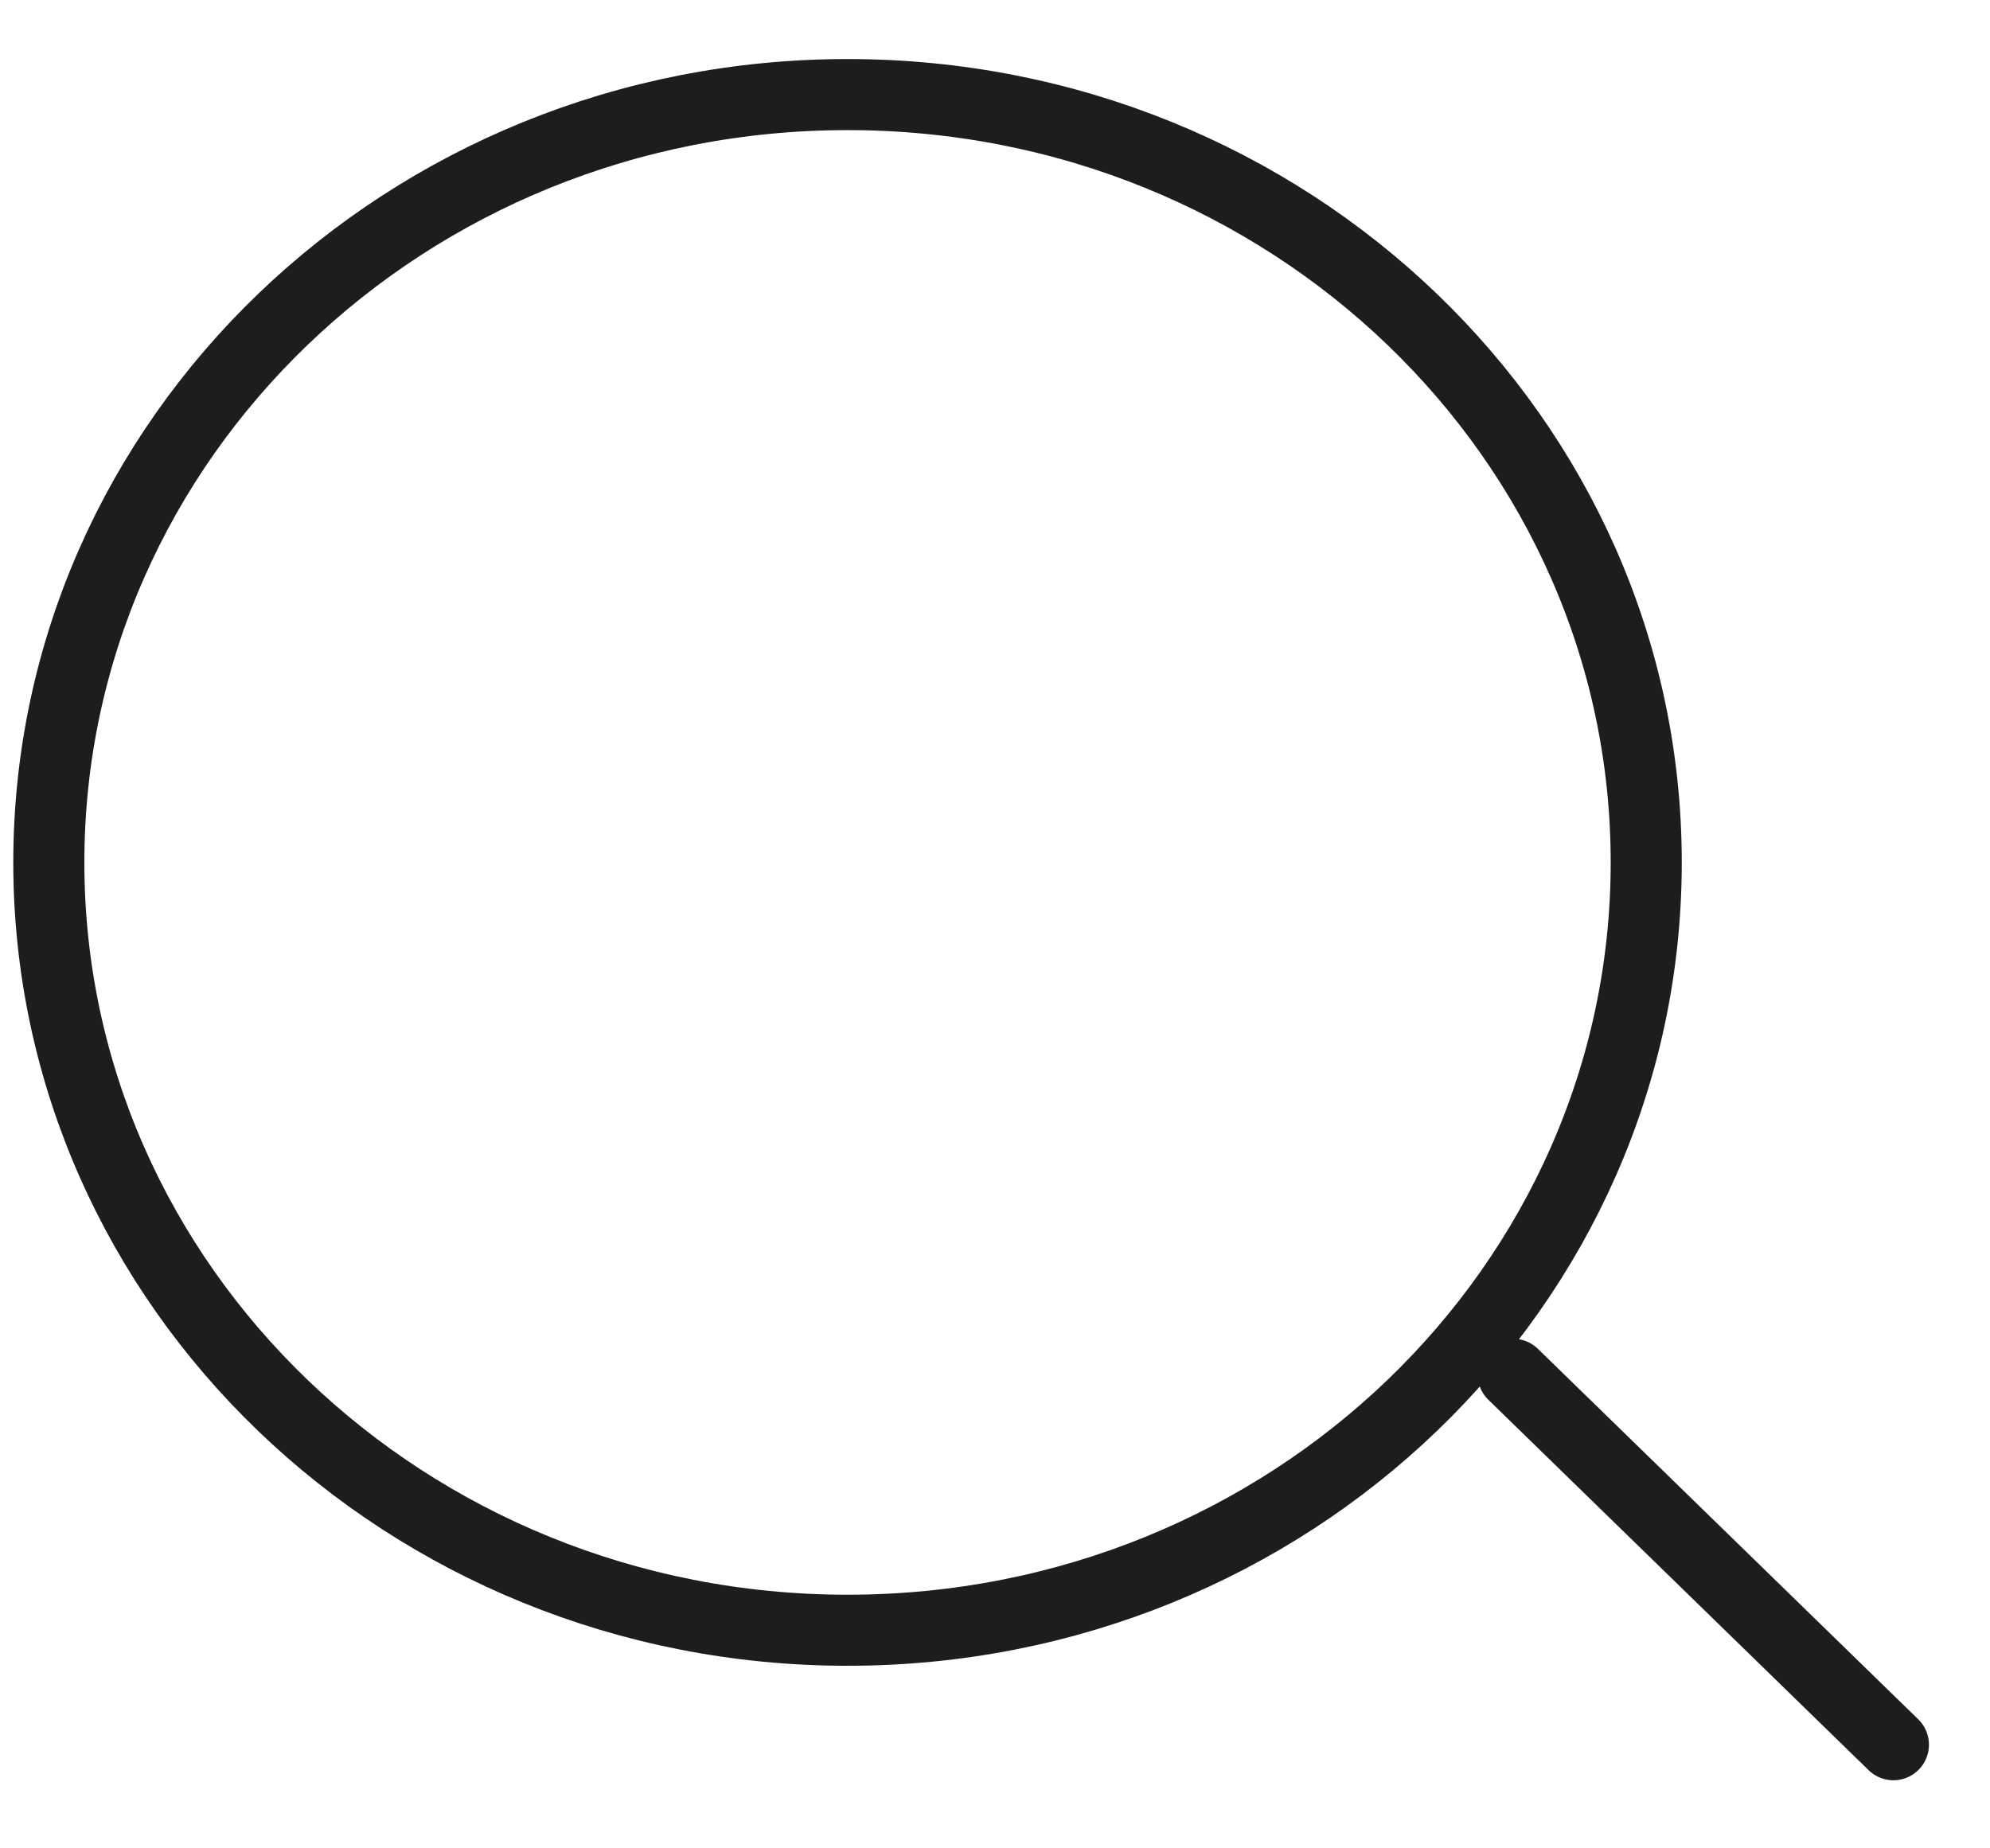
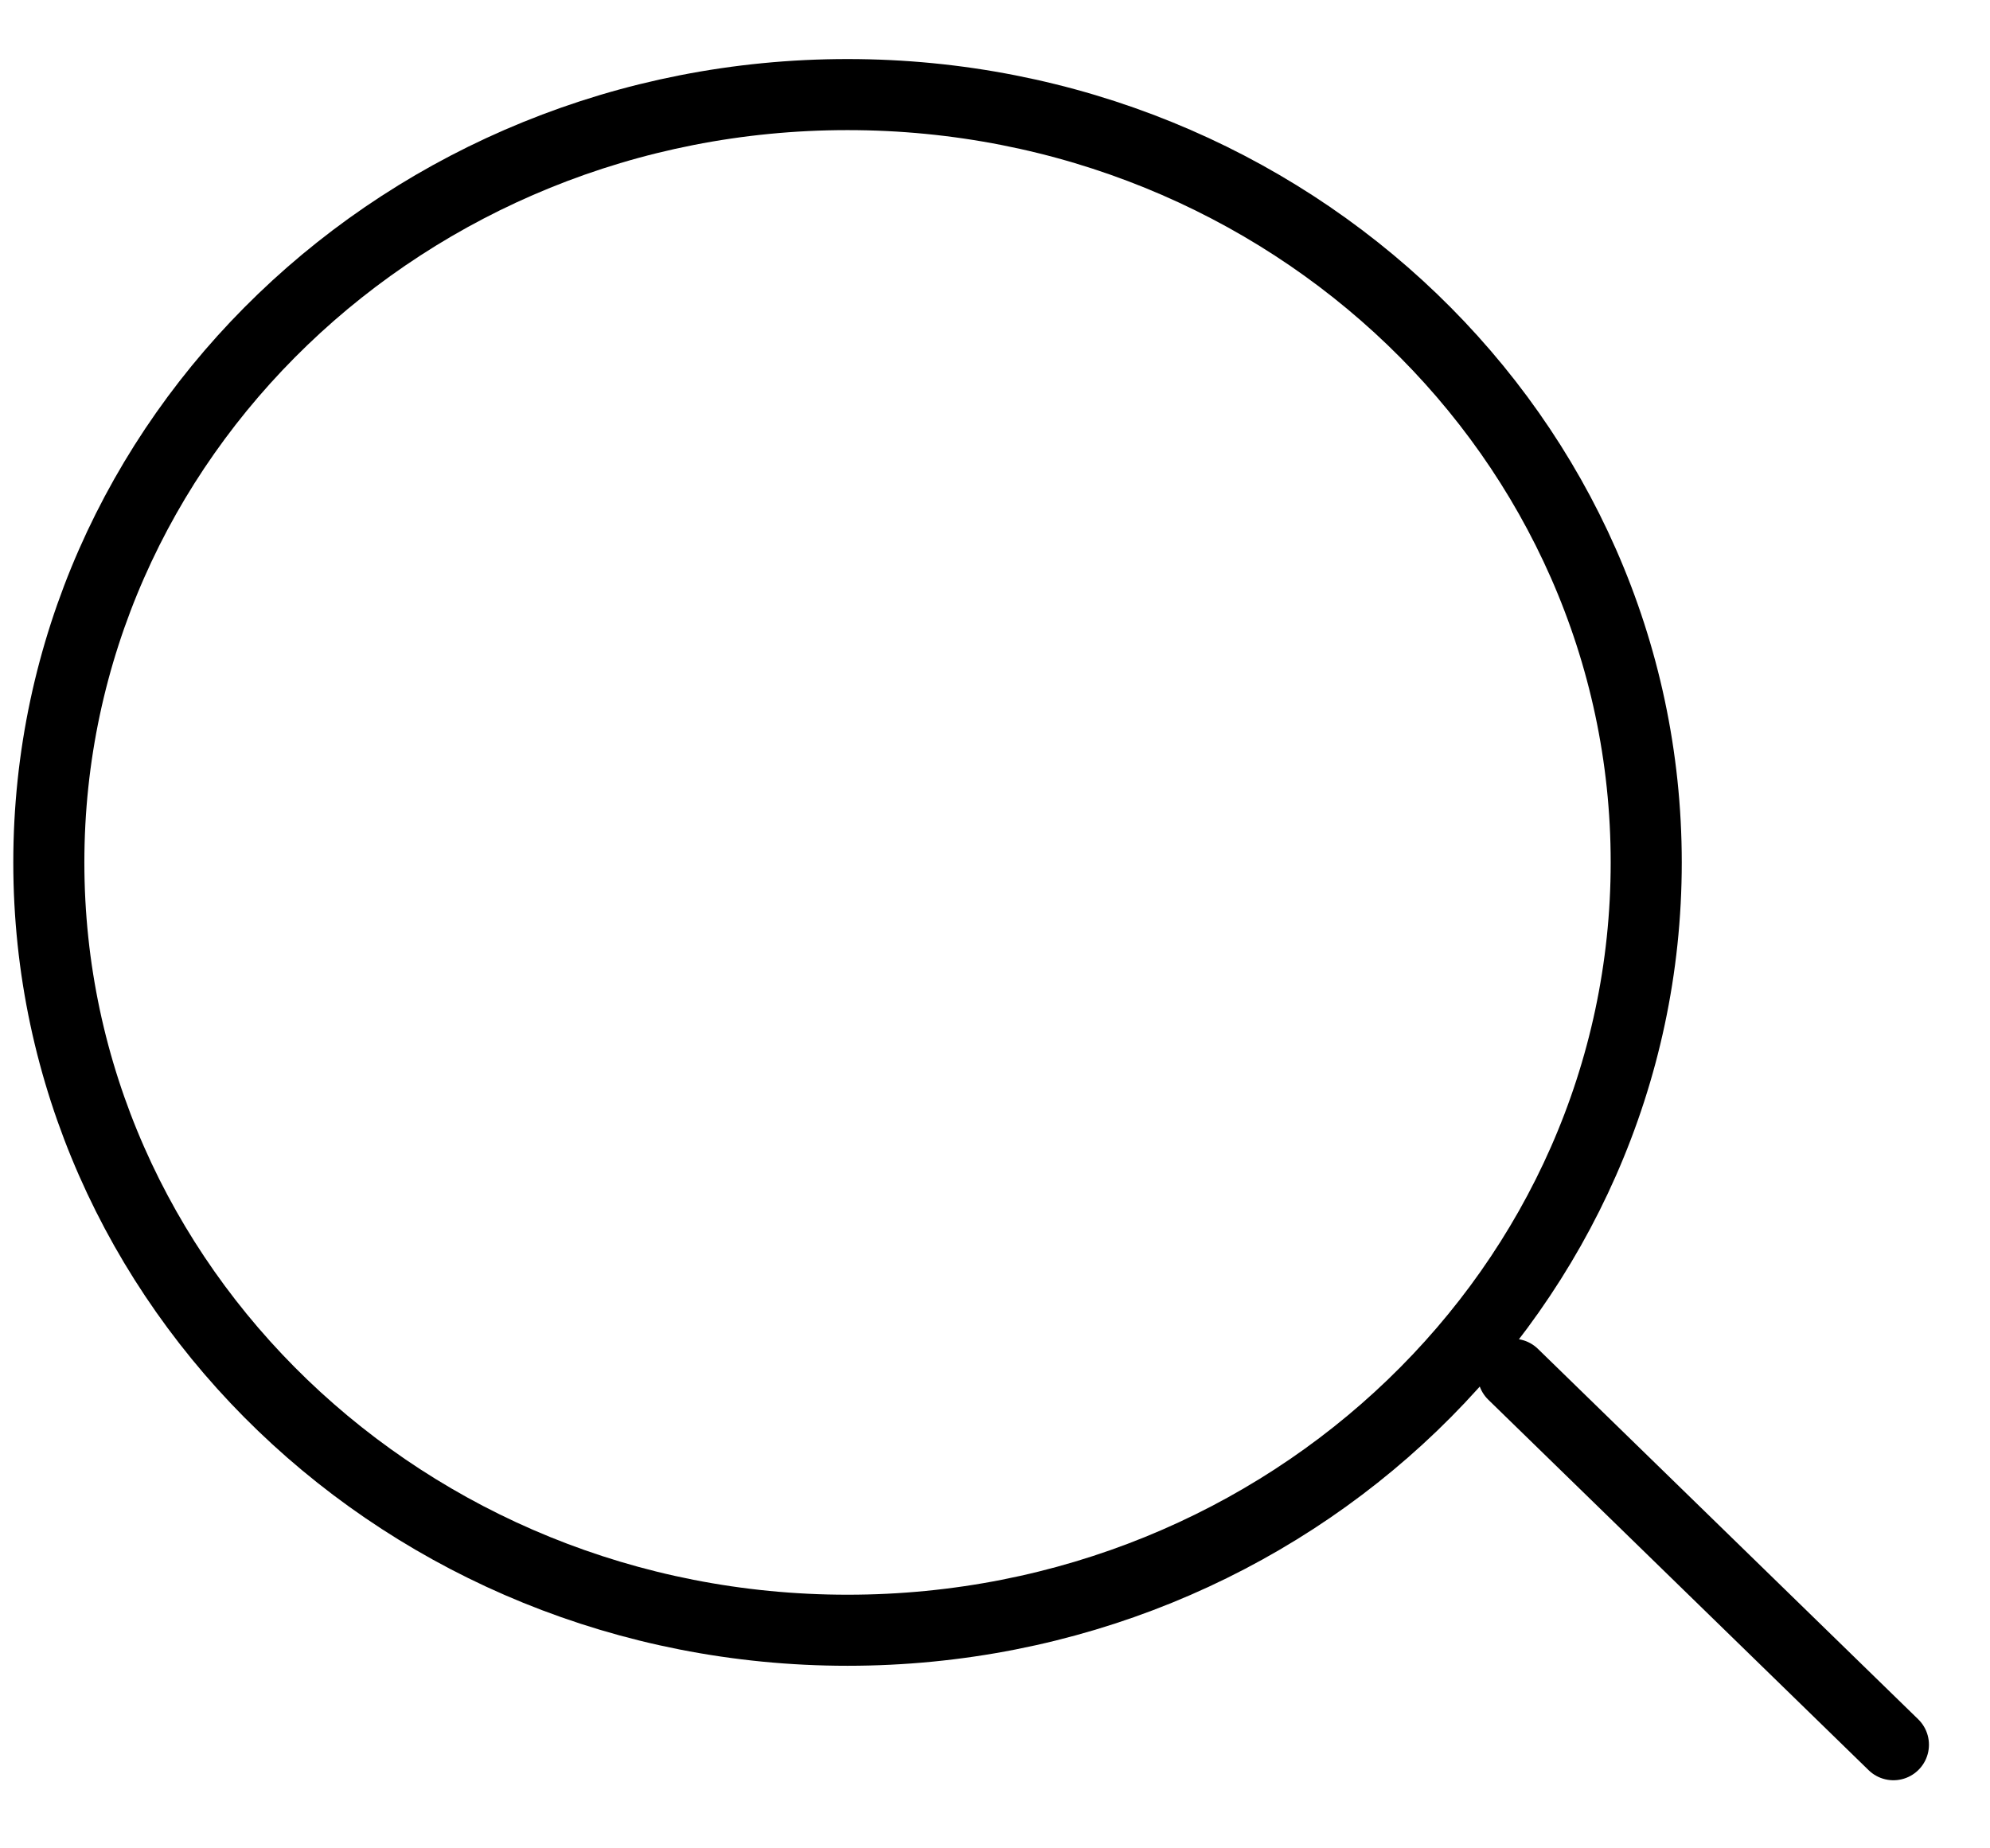
<svg xmlns="http://www.w3.org/2000/svg" width="28" height="26" viewBox="0 0 28 26" fill="none">
-   <path d="M21.29 19.34L26.641 24.553M23.163 12.137C23.163 18.104 18.132 22.942 11.925 22.942C5.719 22.942 0.687 18.104 0.687 12.137C0.687 6.169 5.719 1.331 11.925 1.331C18.132 1.331 23.163 6.169 23.163 12.137Z" stroke="#1D1D1D" stroke-linecap="round" />
+   <path d="M21.29 19.34L26.641 24.553M23.163 12.137C23.163 18.104 18.132 22.942 11.925 22.942C5.719 22.942 0.687 18.104 0.687 12.137C0.687 6.169 5.719 1.331 11.925 1.331C18.132 1.331 23.163 6.169 23.163 12.137Z" stroke="currentColor" stroke-linecap="round" />
</svg>
